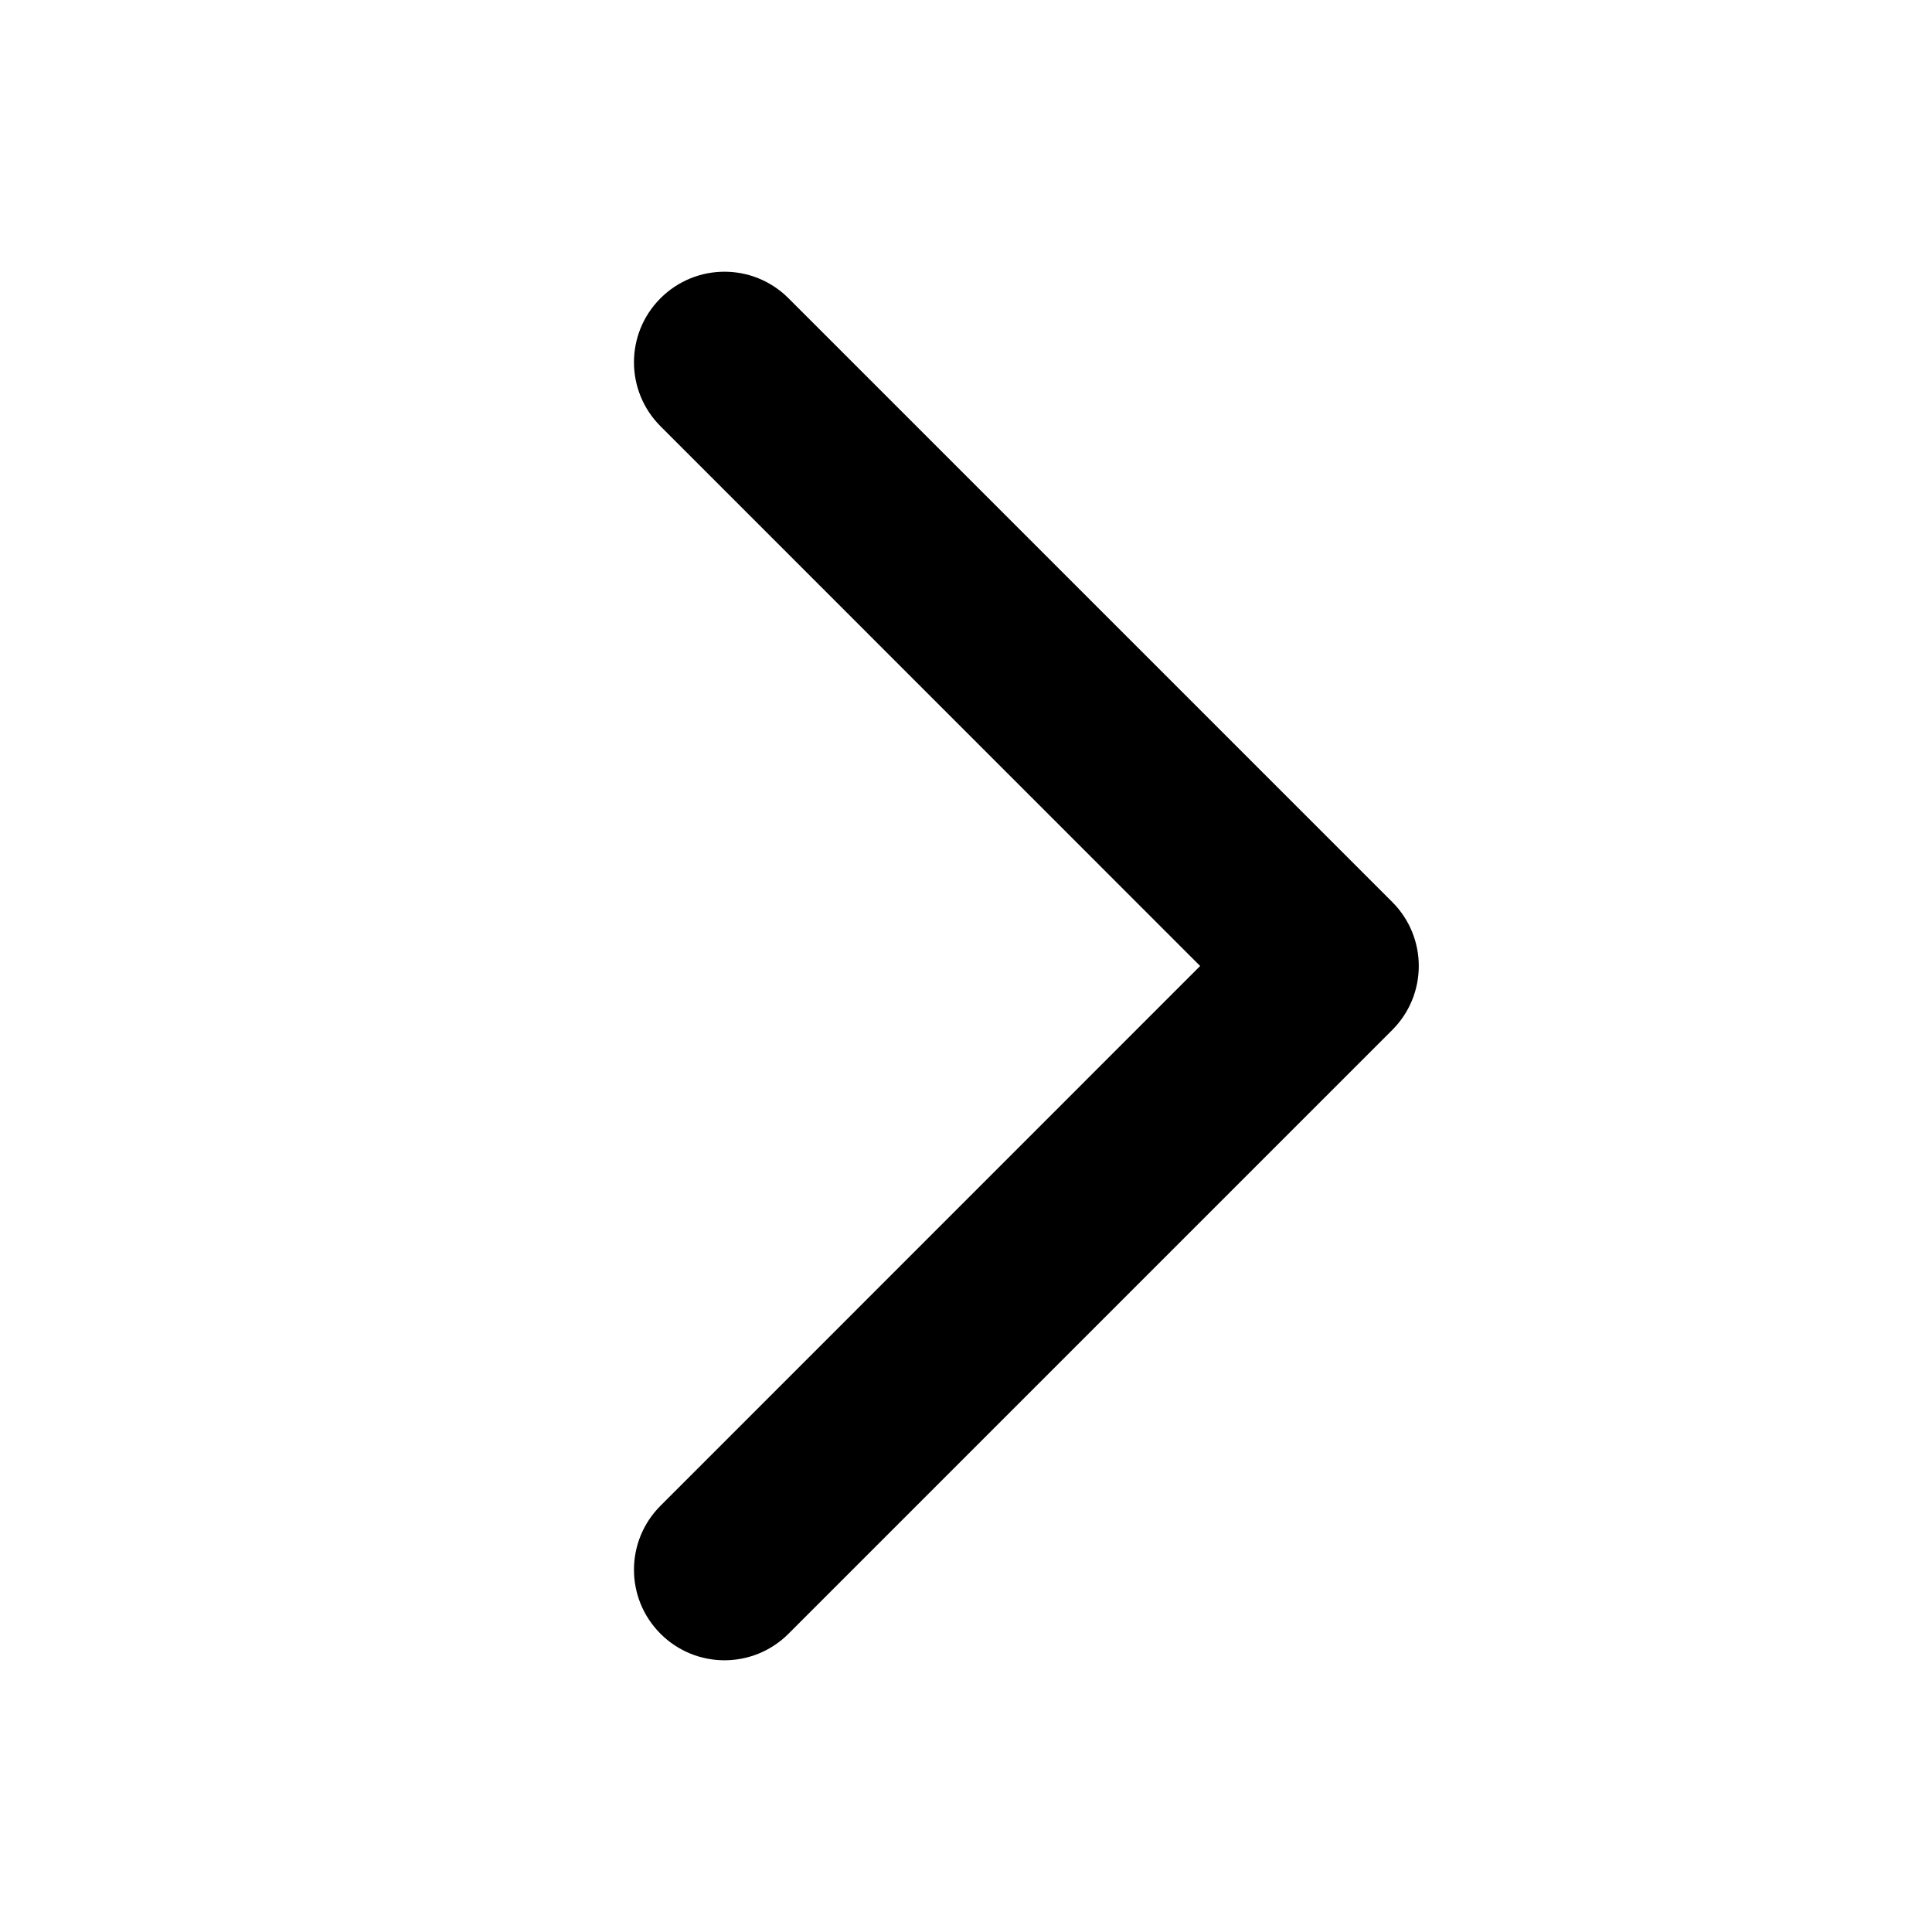
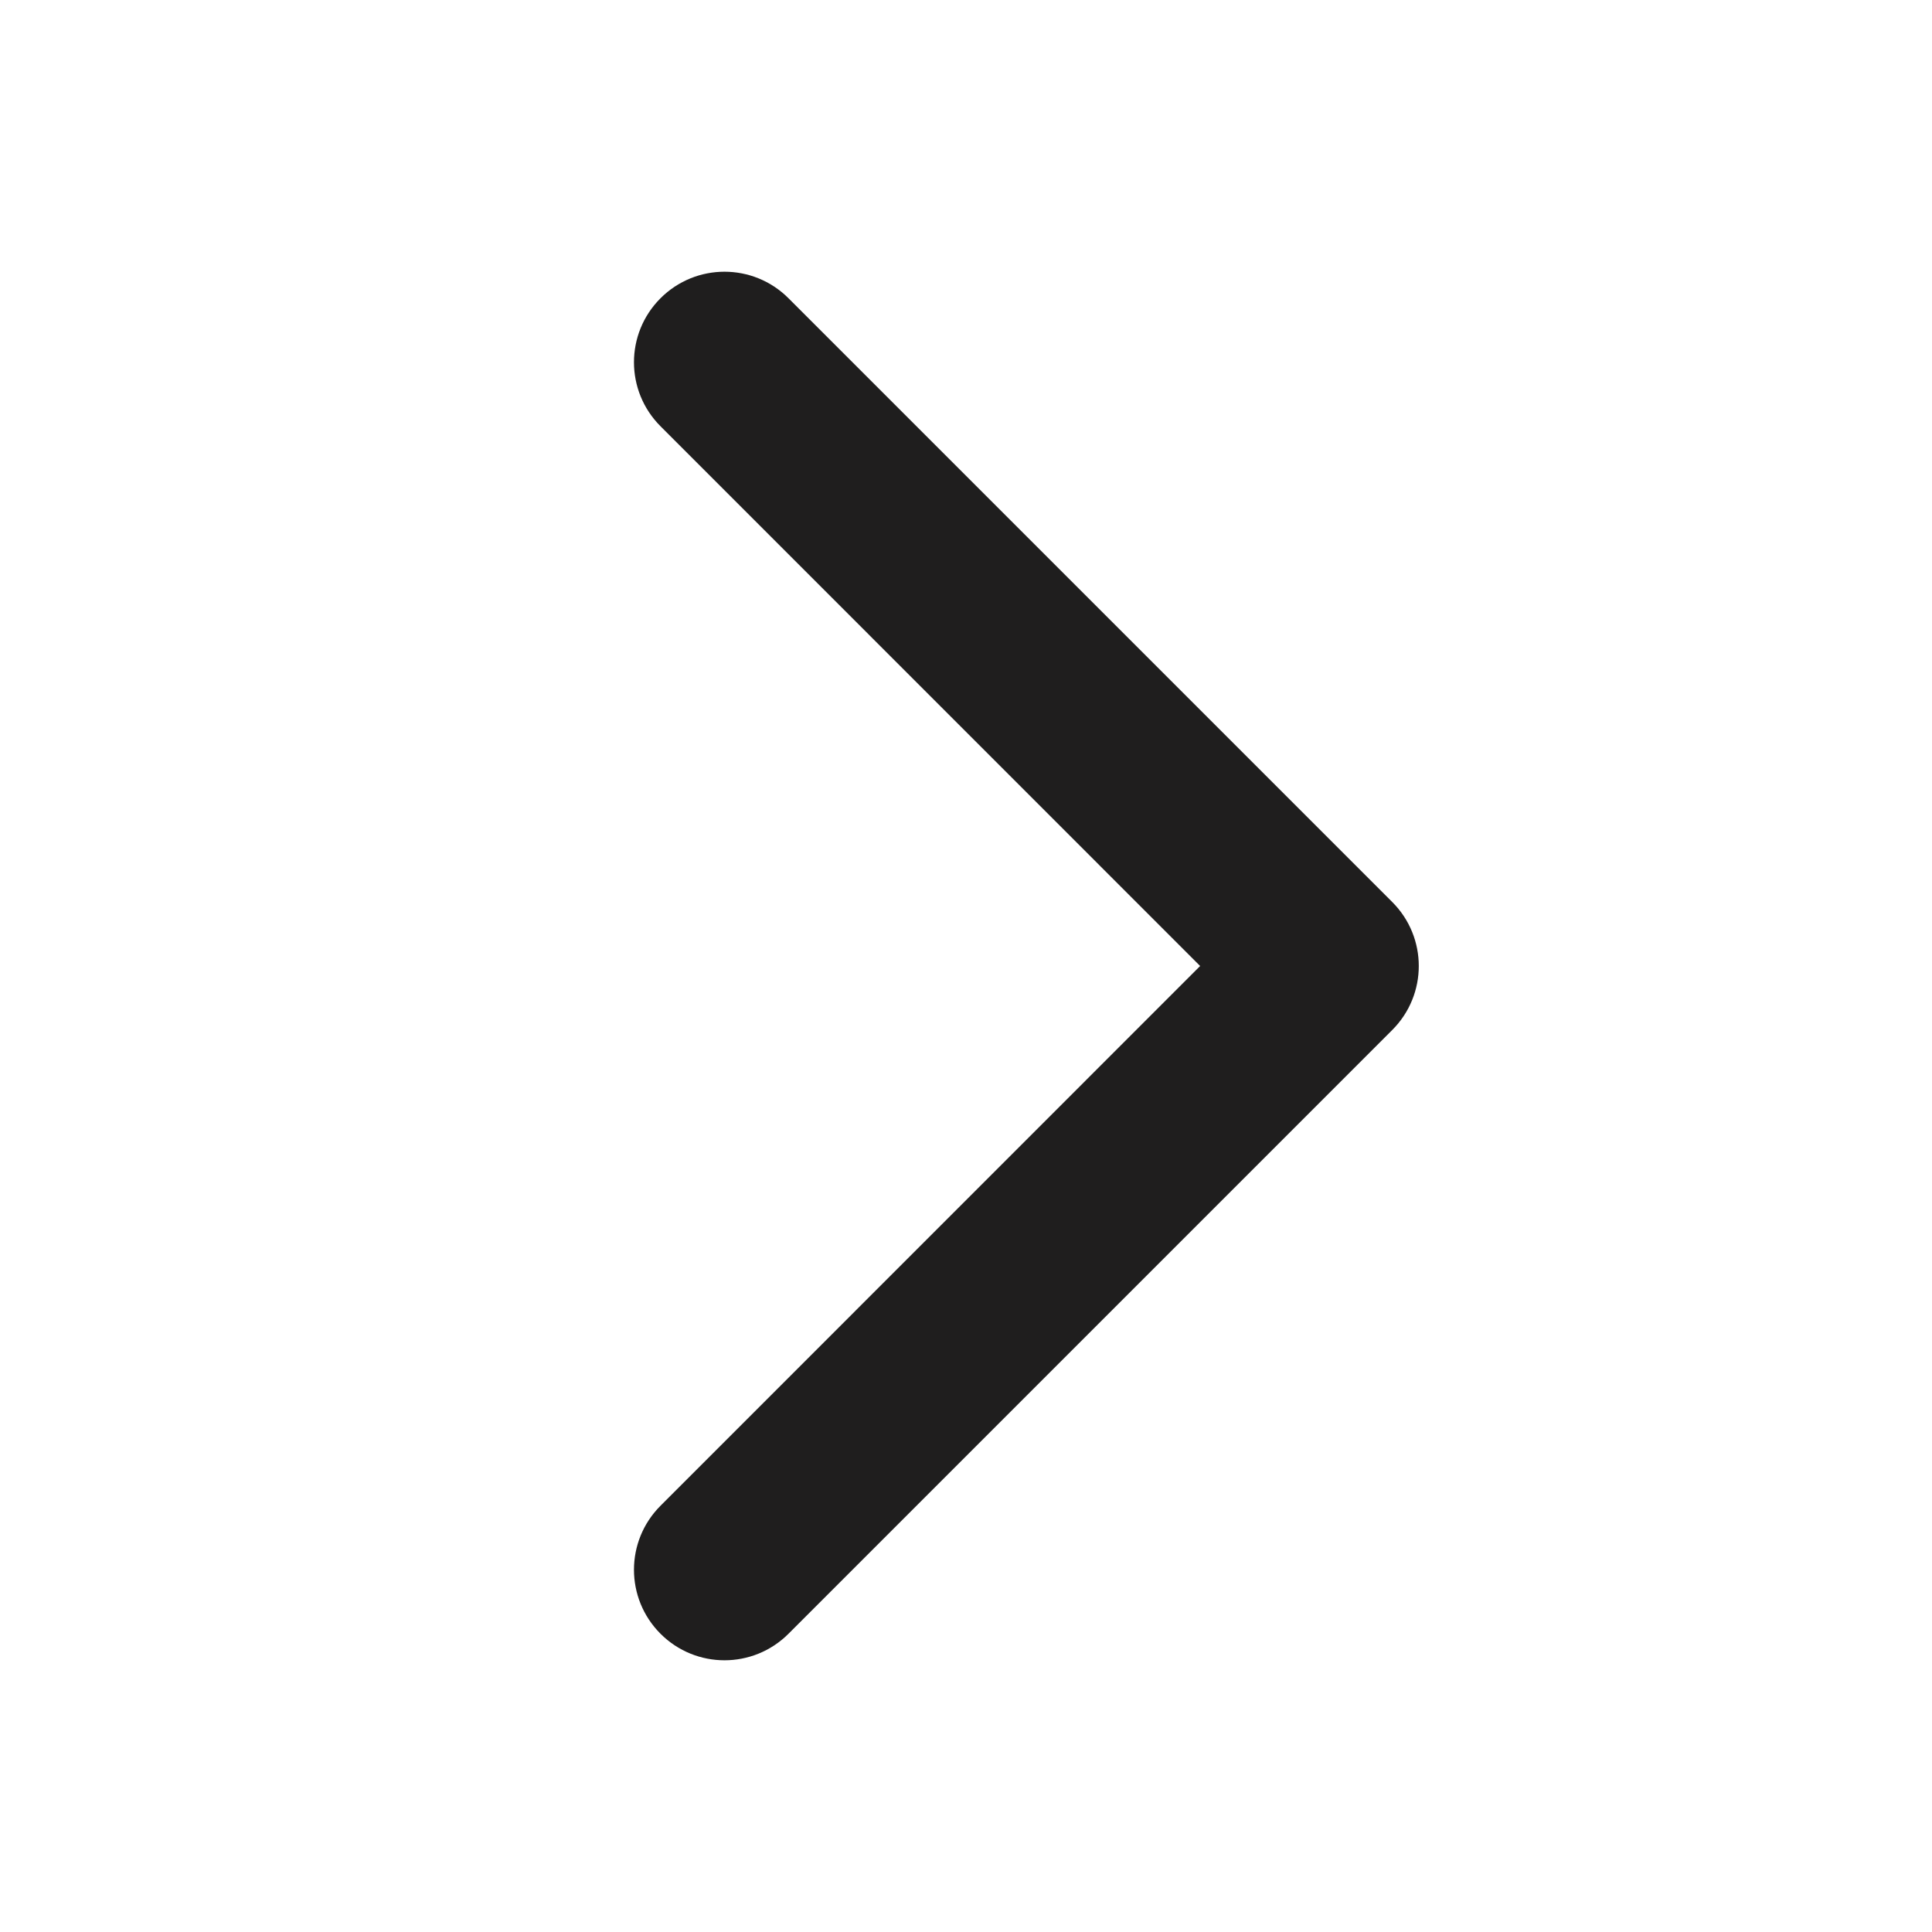
<svg xmlns="http://www.w3.org/2000/svg" width="16" height="16" viewBox="0 0 16 16" fill="none">
-   <path fill-rule="evenodd" clip-rule="evenodd" d="M5.47 2.47C5.177 2.763 5.177 3.237 5.47 3.53L9.939 8L5.47 12.47C5.177 12.763 5.177 13.237 5.47 13.53C5.763 13.823 6.237 13.823 6.53 13.53L11.53 8.53C11.823 8.237 11.823 7.763 11.53 7.47L6.53 2.47C6.237 2.177 5.763 2.177 5.47 2.47Z" fill="black" />
+   <path fill-rule="evenodd" clip-rule="evenodd" d="M5.47 2.47C5.177 2.763 5.177 3.237 5.47 3.53L9.939 8L5.47 12.47C5.177 12.763 5.177 13.237 5.47 13.53C5.763 13.823 6.237 13.823 6.53 13.53L11.53 8.53C11.823 8.237 11.823 7.763 11.53 7.47L6.53 2.47C6.237 2.177 5.763 2.177 5.47 2.47Z" fill="#1F1E1E" />
</svg>
